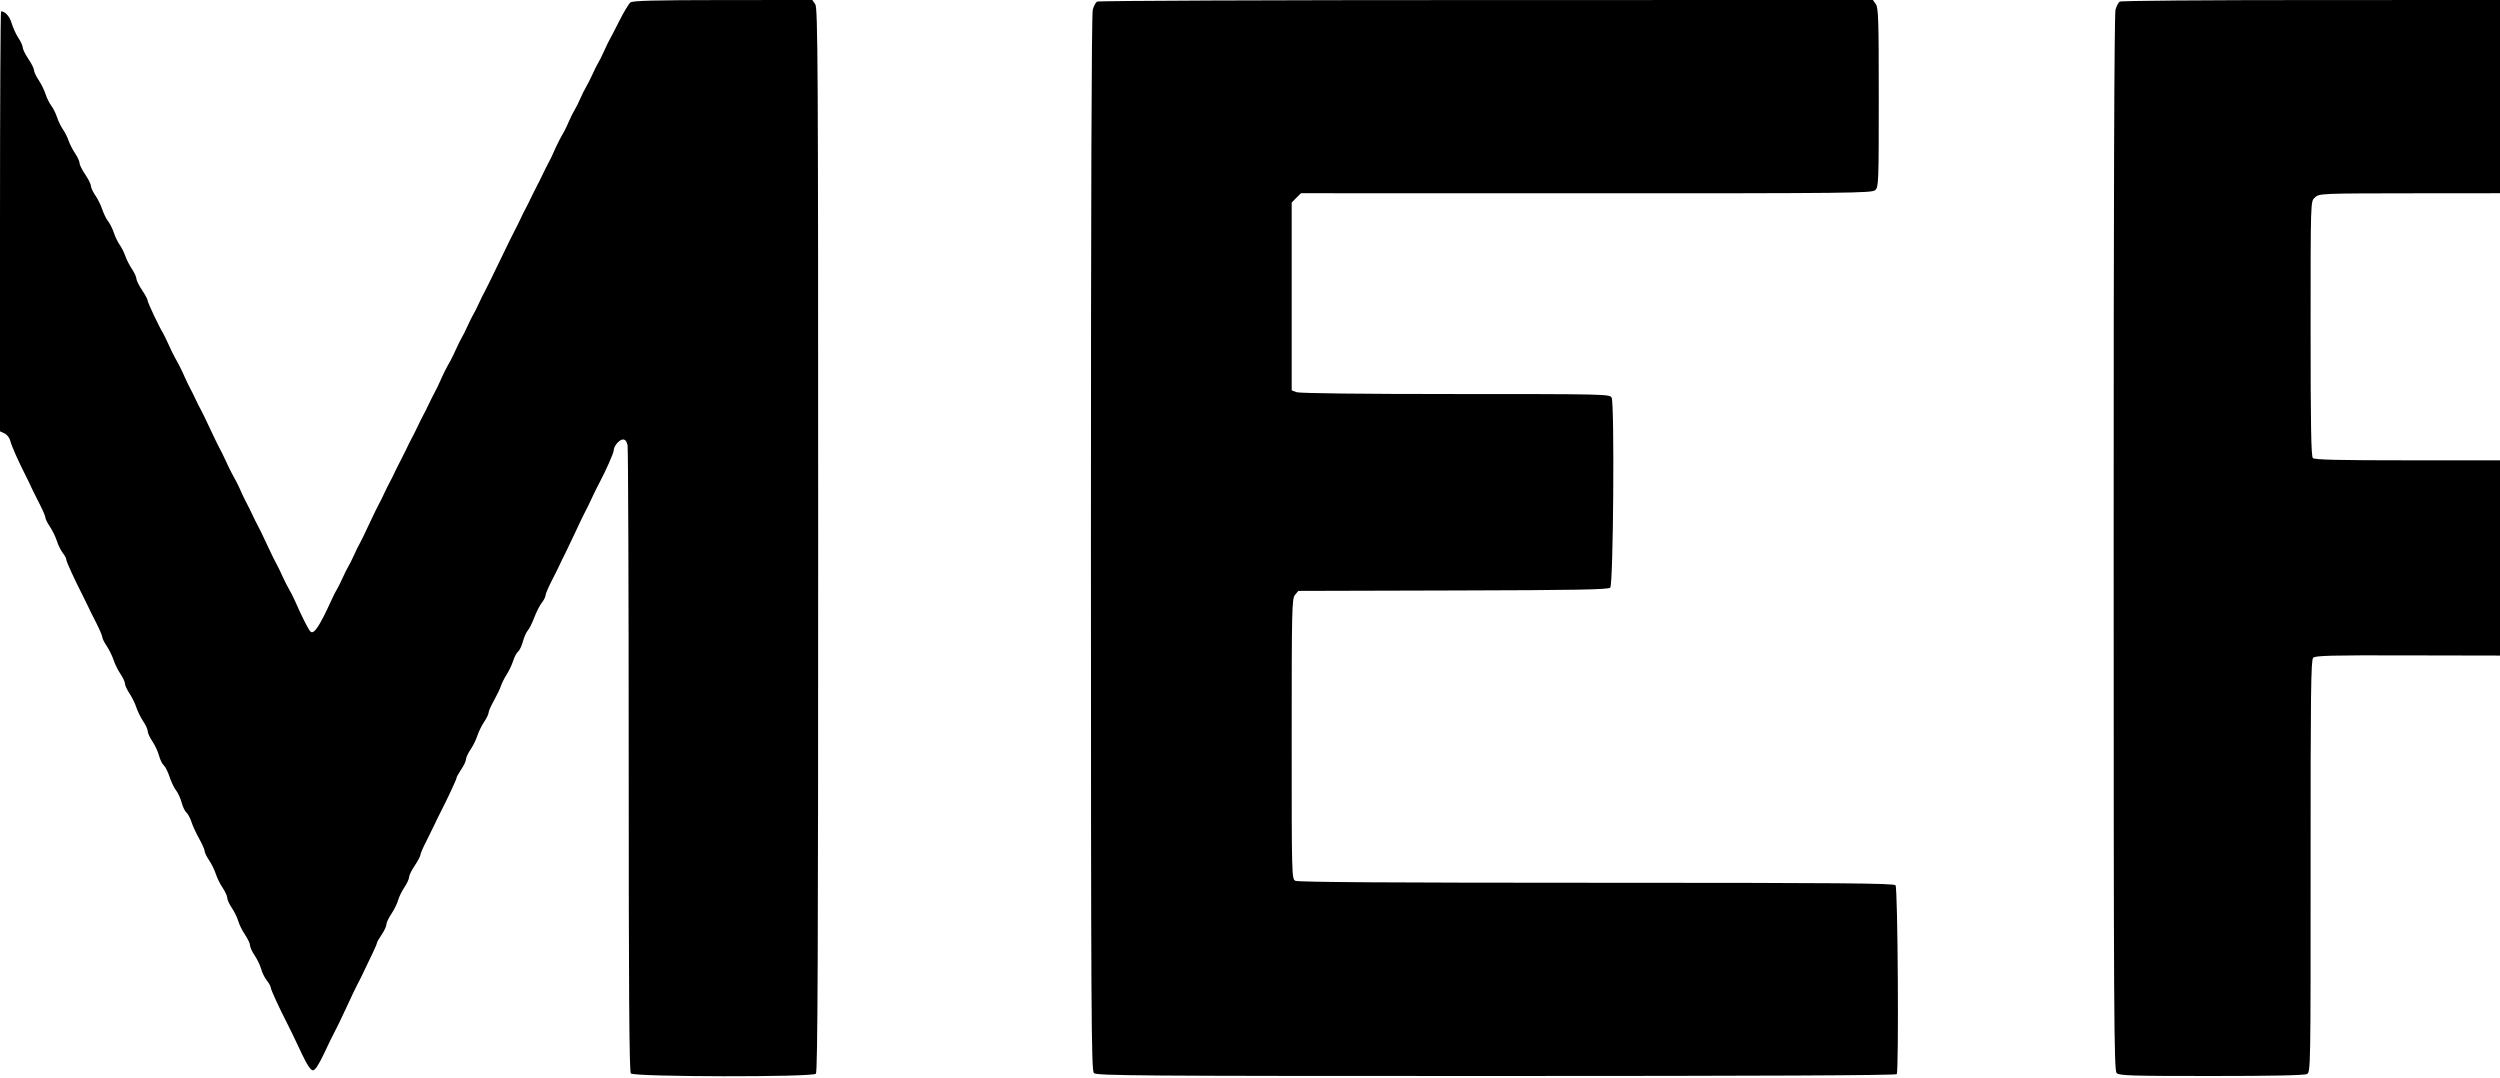
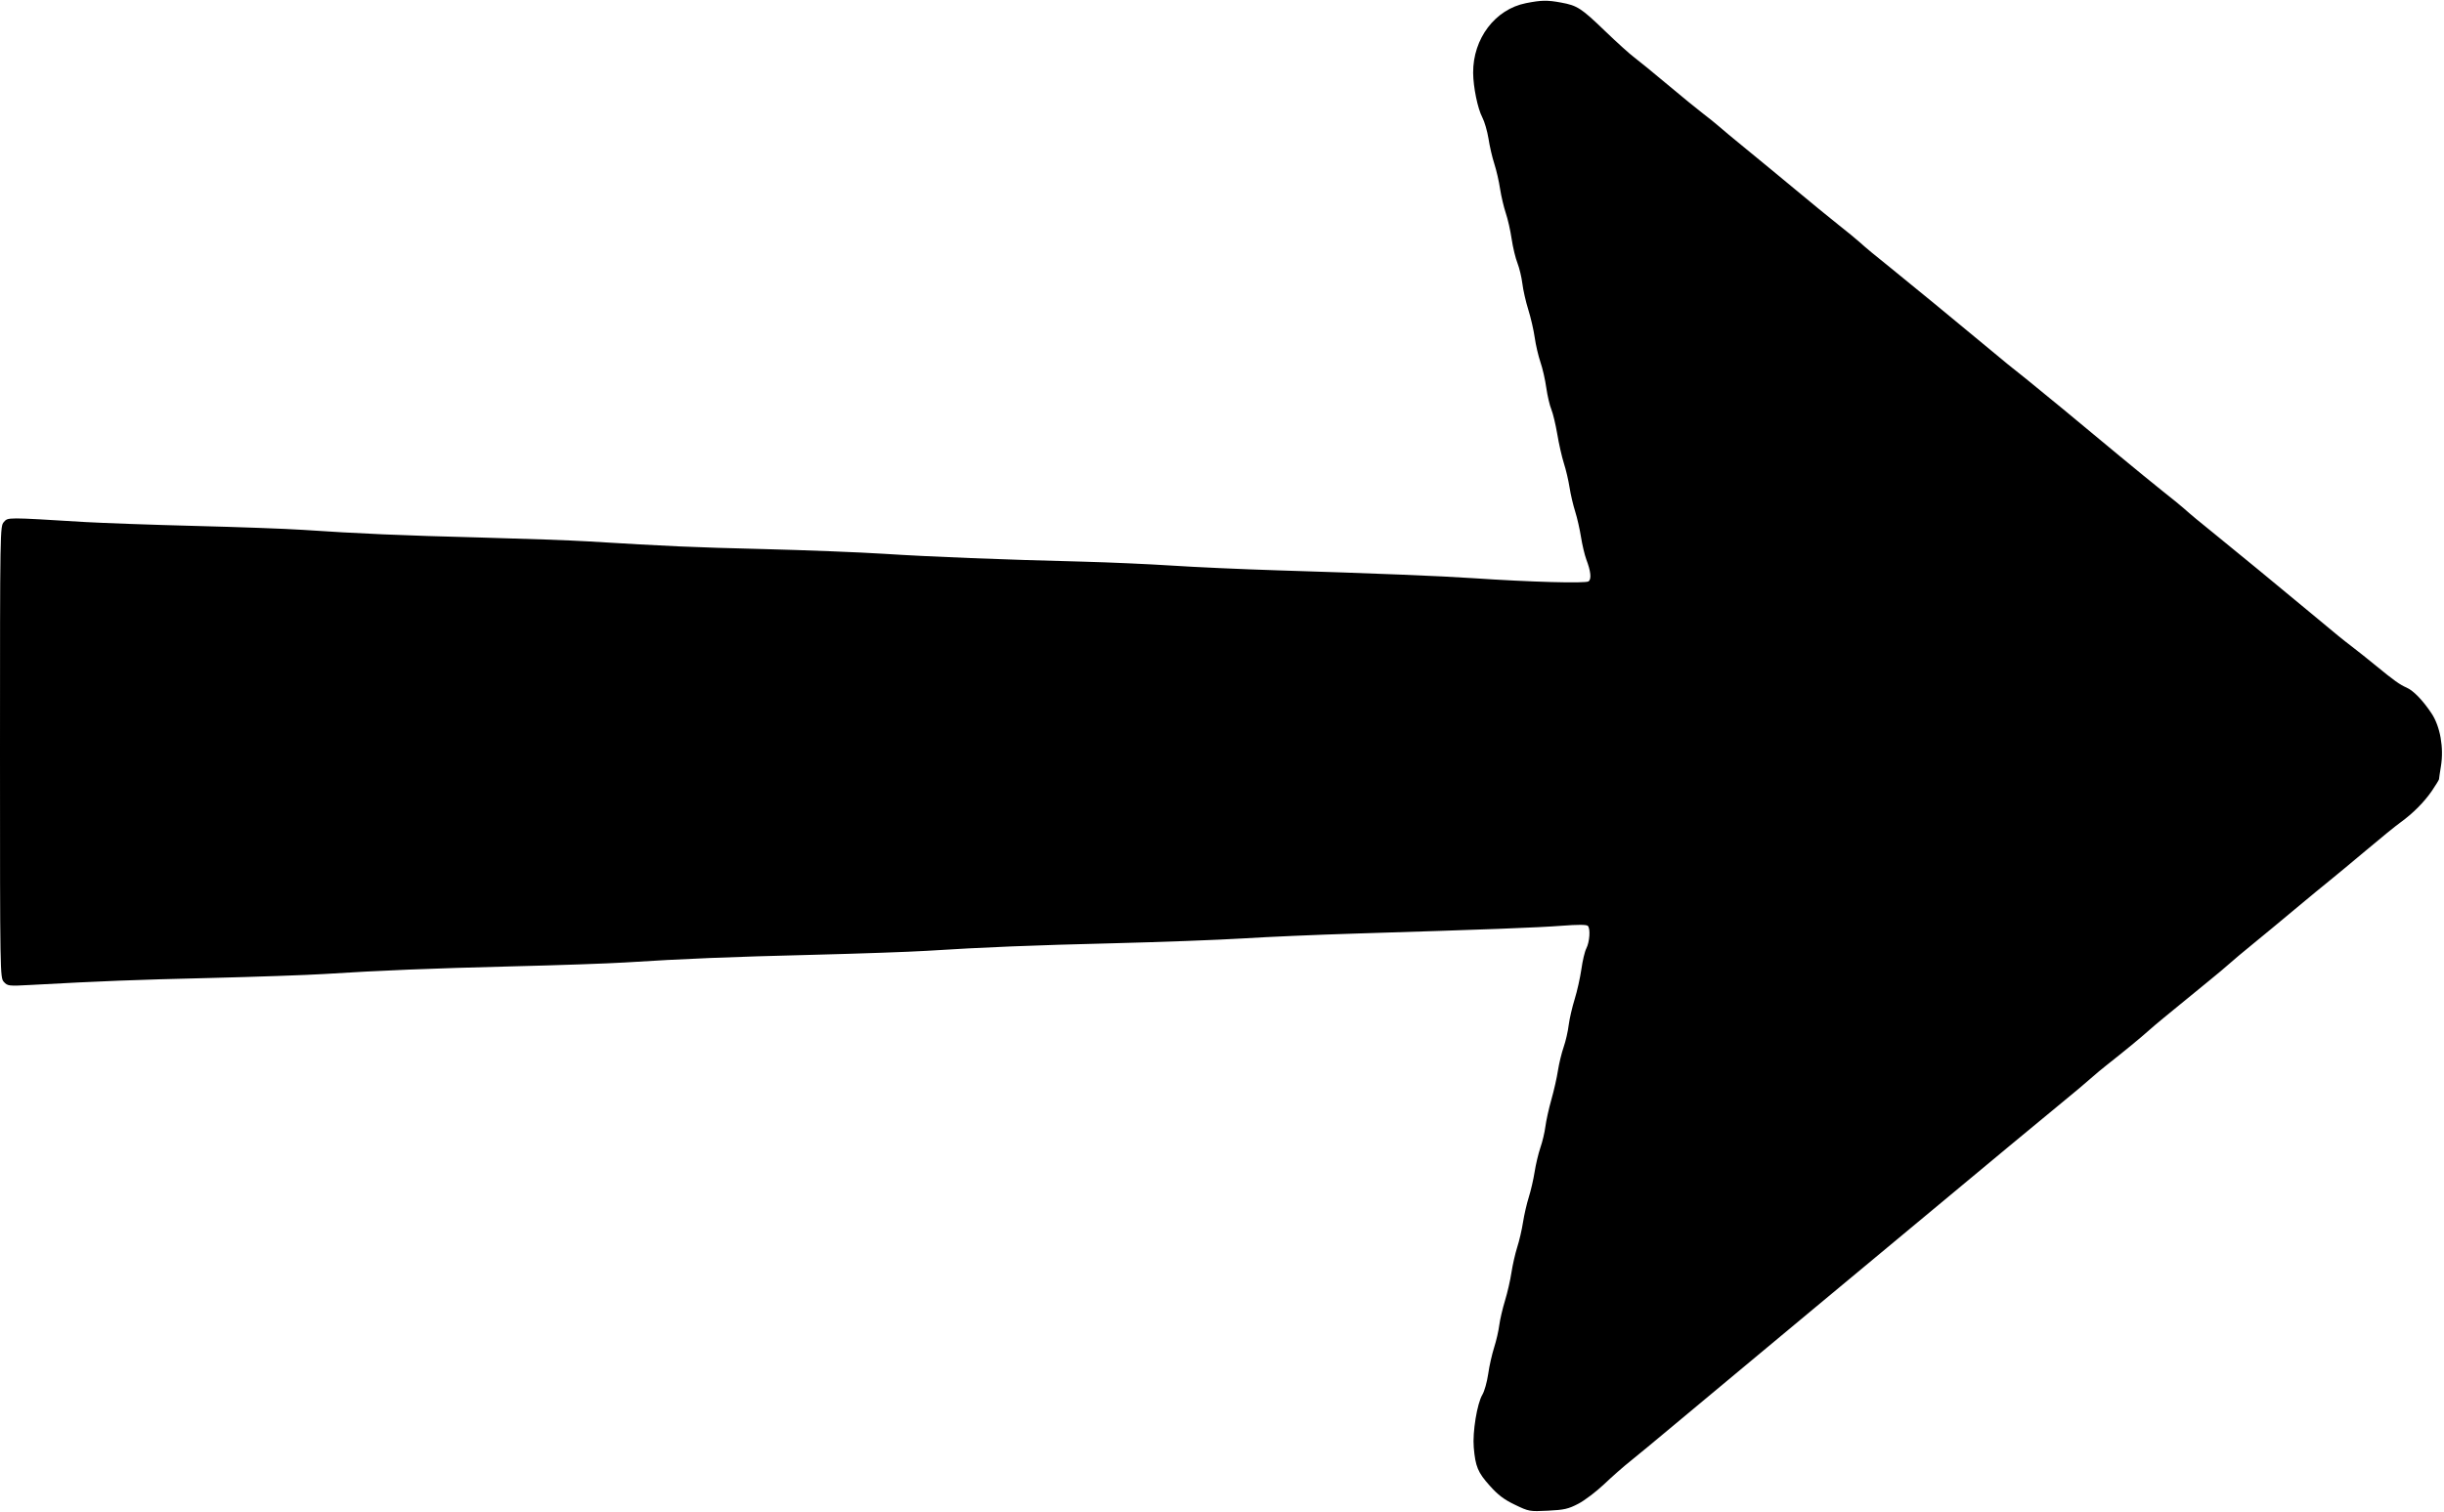
- <svg xmlns="http://www.w3.org/2000/svg" viewBox="0 0 418.68 180.42">
-   <path fill="currentColor" fill-rule="evenodd" d="M105.58 0.41 C105.3 0.63 104.46 2.02 103.72 3.5 C102.98 4.97 102.24 6.4 102.08 6.66 C101.93 6.92 101.51 7.78 101.16 8.57 C100.81 9.35 100.38 10.21 100.21 10.47 C100.04 10.73 99.61 11.59 99.26 12.37 C98.9 13.16 98.4 14.16 98.14 14.59 C97.87 15.03 97.45 15.89 97.19 16.5 C96.93 17.11 96.51 17.96 96.24 18.4 C95.97 18.84 95.54 19.69 95.29 20.3 C95.03 20.91 94.66 21.7 94.46 22.05 C93.8 23.19 93.26 24.25 92.77 25.38 C92.51 25.99 92.09 26.85 91.85 27.28 C91.61 27.72 91.18 28.58 90.89 29.19 C90.61 29.8 90.18 30.65 89.94 31.09 C89.71 31.53 89.28 32.39 88.99 32.99 C88.71 33.6 88.28 34.46 88.04 34.9 C87.8 35.33 87.38 36.19 87.1 36.8 C86.82 37.41 86.46 38.12 86.31 38.39 C86.15 38.65 84.99 41.01 83.74 43.62 C82.48 46.24 81.32 48.59 81.16 48.86 C81 49.12 80.58 49.97 80.22 50.76 C79.87 51.55 79.44 52.4 79.27 52.66 C79.1 52.93 78.67 53.78 78.32 54.57 C77.97 55.35 77.54 56.21 77.37 56.47 C77.2 56.74 76.77 57.59 76.42 58.38 C76.07 59.16 75.62 60.09 75.42 60.44 C74.72 61.66 74.22 62.67 73.74 63.77 C73.48 64.38 73.06 65.23 72.82 65.67 C72.58 66.11 72.15 66.97 71.86 67.58 C71.58 68.19 71.15 69.04 70.91 69.48 C70.67 69.91 70.25 70.77 69.96 71.38 C69.68 71.99 69.25 72.85 69.01 73.29 C68.77 73.72 68.34 74.58 68.06 75.19 C67.77 75.8 67.34 76.66 67.11 77.09 C66.87 77.53 66.44 78.39 66.15 79 C65.87 79.61 65.44 80.46 65.2 80.9 C64.97 81.34 64.54 82.19 64.26 82.8 C63.99 83.41 63.63 84.13 63.47 84.39 C63.31 84.65 62.58 86.15 61.85 87.72 C61.12 89.29 60.39 90.79 60.23 91.05 C60.06 91.31 59.64 92.17 59.29 92.96 C58.94 93.74 58.51 94.6 58.34 94.86 C58.17 95.12 57.74 95.98 57.39 96.76 C57.04 97.55 56.61 98.4 56.44 98.67 C56.26 98.93 55.83 99.78 55.48 100.57 C53.58 104.73 52.64 106.19 52.06 105.83 C51.75 105.64 50.65 103.49 49.37 100.57 C49.1 99.96 48.67 99.1 48.4 98.67 C48.14 98.23 47.63 97.23 47.28 96.45 C46.93 95.66 46.51 94.8 46.35 94.54 C46.18 94.28 45.45 92.78 44.72 91.21 C43.99 89.64 43.27 88.14 43.1 87.88 C42.95 87.62 42.59 86.9 42.31 86.29 C42.03 85.68 41.6 84.83 41.37 84.39 C41.13 83.95 40.71 83.1 40.44 82.49 C39.97 81.39 39.46 80.38 38.77 79.16 C38.57 78.81 38.12 77.88 37.77 77.09 C37.41 76.31 36.99 75.45 36.83 75.19 C36.67 74.93 35.94 73.43 35.21 71.86 C34.48 70.29 33.75 68.79 33.59 68.53 C33.43 68.26 33.07 67.55 32.79 66.94 C32.51 66.33 32.09 65.47 31.85 65.04 C31.61 64.6 31.19 63.74 30.93 63.13 C30.45 62.03 29.95 61.03 29.25 59.8 C29.05 59.45 28.6 58.52 28.25 57.74 C27.9 56.95 27.48 56.1 27.33 55.84 C26.6 54.64 24.74 50.69 24.73 50.35 C24.73 50.14 24.3 49.34 23.78 48.57 C23.26 47.8 22.84 46.94 22.84 46.66 C22.84 46.38 22.5 45.65 22.09 45.04 C21.69 44.44 21.19 43.47 21 42.9 C20.8 42.32 20.37 41.46 20.04 40.99 C19.71 40.52 19.27 39.61 19.06 38.96 C18.85 38.32 18.42 37.46 18.11 37.06 C17.79 36.66 17.36 35.77 17.13 35.09 C16.92 34.42 16.4 33.36 15.98 32.75 C15.56 32.14 15.22 31.41 15.22 31.13 C15.22 30.84 14.79 29.99 14.27 29.22 C13.75 28.45 13.32 27.59 13.32 27.31 C13.32 27.03 12.99 26.3 12.58 25.69 C12.17 25.09 11.68 24.12 11.48 23.54 C11.29 22.97 10.85 22.11 10.52 21.64 C10.19 21.17 9.75 20.25 9.54 19.61 C9.33 18.97 8.91 18.11 8.59 17.71 C8.28 17.3 7.84 16.42 7.62 15.74 C7.4 15.06 6.88 14.01 6.46 13.39 C6.05 12.79 5.71 12.06 5.7 11.77 C5.7 11.49 5.27 10.63 4.75 9.87 C4.23 9.1 3.81 8.24 3.81 7.96 C3.81 7.67 3.48 6.95 3.07 6.34 C2.67 5.73 2.17 4.63 1.95 3.89 C1.62 2.75 0.87 1.9 0.18 1.9 C0.08 1.9 0 17.73 0 37.07 L0 72.23 L0.75 72.58 C1.17 72.77 1.6 73.32 1.72 73.82 C1.91 74.64 3.16 77.44 4.37 79.79 C4.64 80.31 5.01 81.09 5.2 81.52 C5.4 81.94 6.01 83.19 6.58 84.3 C7.15 85.4 7.61 86.48 7.61 86.7 C7.61 86.92 7.95 87.6 8.36 88.2 C8.77 88.81 9.29 89.88 9.52 90.58 C9.74 91.28 10.19 92.19 10.51 92.6 C10.84 93.02 11.1 93.52 11.1 93.71 C11.09 94.03 12.55 97.2 13.88 99.78 C14.15 100.3 14.53 101.08 14.72 101.5 C14.91 101.93 15.53 103.18 16.1 104.28 C16.66 105.39 17.13 106.47 17.13 106.69 C17.13 106.91 17.46 107.58 17.87 108.19 C18.28 108.8 18.8 109.85 19.02 110.53 C19.24 111.21 19.76 112.26 20.18 112.87 C20.59 113.48 20.93 114.22 20.93 114.5 C20.93 114.78 21.27 115.51 21.68 116.12 C22.09 116.73 22.61 117.78 22.83 118.46 C23.05 119.14 23.57 120.19 23.99 120.81 C24.4 121.41 24.74 122.16 24.74 122.46 C24.74 122.76 25.09 123.52 25.52 124.16 C25.95 124.79 26.45 125.86 26.63 126.54 C26.81 127.22 27.17 127.95 27.42 128.16 C27.67 128.37 28.11 129.23 28.39 130.08 C28.67 130.93 29.16 131.96 29.49 132.37 C29.81 132.78 30.23 133.7 30.42 134.41 C30.61 135.13 30.98 135.89 31.23 136.09 C31.48 136.3 31.85 137 32.06 137.64 C32.26 138.28 32.84 139.53 33.34 140.43 C33.84 141.32 34.26 142.25 34.26 142.49 C34.26 142.74 34.59 143.43 35 144.04 C35.41 144.65 35.93 145.7 36.15 146.38 C36.37 147.06 36.89 148.11 37.31 148.72 C37.72 149.33 38.06 150.08 38.06 150.38 C38.06 150.68 38.41 151.44 38.84 152.07 C39.26 152.7 39.74 153.68 39.9 154.25 C40.06 154.83 40.57 155.85 41.03 156.53 C41.49 157.21 41.87 158.01 41.87 158.31 C41.87 158.61 42.22 159.37 42.64 160 C43.07 160.63 43.56 161.64 43.73 162.26 C43.89 162.87 44.33 163.76 44.7 164.22 C45.06 164.68 45.35 165.22 45.35 165.41 C45.35 165.73 46.78 168.84 48.14 171.48 C48.41 172 48.8 172.79 49 173.22 C49.21 173.66 49.93 175.19 50.62 176.63 C51.45 178.39 52.04 179.25 52.4 179.25 C52.77 179.25 53.35 178.37 54.25 176.48 C54.97 174.95 55.71 173.41 55.91 173.06 C56.37 172.21 56.81 171.31 58.21 168.31 C58.85 166.91 59.53 165.48 59.72 165.13 C59.91 164.78 60.23 164.14 60.45 163.71 C62.39 159.71 63.13 158.12 63.13 157.93 C63.12 157.81 63.47 157.18 63.91 156.54 C64.35 155.89 64.71 155.12 64.71 154.82 C64.71 154.52 65.08 153.72 65.55 153.04 C66.01 152.36 66.51 151.34 66.67 150.76 C66.83 150.19 67.31 149.21 67.74 148.58 C68.16 147.95 68.51 147.19 68.51 146.89 C68.51 146.6 68.94 145.72 69.46 144.96 C69.98 144.19 70.4 143.38 70.41 143.17 C70.41 142.95 70.88 141.87 71.45 140.77 C72.01 139.66 72.63 138.41 72.82 137.99 C73.01 137.56 73.39 136.79 73.66 136.26 C74.83 134 76.45 130.53 76.45 130.3 C76.44 130.16 76.8 129.52 77.23 128.87 C77.67 128.23 78.03 127.47 78.03 127.19 C78.03 126.91 78.37 126.17 78.78 125.56 C79.2 124.95 79.72 123.9 79.94 123.22 C80.16 122.54 80.68 121.49 81.09 120.88 C81.5 120.27 81.83 119.58 81.83 119.33 C81.83 119.09 82.25 118.16 82.75 117.27 C83.25 116.37 83.77 115.29 83.9 114.85 C84.04 114.42 84.47 113.56 84.86 112.95 C85.25 112.34 85.74 111.31 85.94 110.67 C86.14 110.03 86.51 109.33 86.76 109.12 C87.02 108.92 87.38 108.16 87.57 107.43 C87.76 106.71 88.13 105.89 88.38 105.6 C88.64 105.32 89.13 104.33 89.48 103.41 C89.83 102.49 90.39 101.38 90.73 100.95 C91.07 100.52 91.35 99.97 91.35 99.74 C91.35 99.51 91.81 98.41 92.38 97.3 C92.95 96.2 93.57 94.95 93.76 94.52 C93.95 94.1 94.32 93.32 94.6 92.8 C94.87 92.27 95.62 90.7 96.27 89.31 C96.91 87.91 97.6 86.48 97.78 86.14 C98.21 85.34 98.75 84.23 99.41 82.8 C99.7 82.19 100.12 81.34 100.36 80.9 C101.4 78.96 102.77 75.88 102.77 75.47 C102.77 74.73 103.71 73.6 104.33 73.6 C104.72 73.6 104.97 73.92 105.1 74.56 C105.2 75.08 105.29 98.87 105.29 127.42 C105.29 165.9 105.38 179.44 105.65 179.77 C106.15 180.36 136.05 180.42 136.64 179.82 C136.94 179.53 137.02 159.24 137.02 90.43 C137.02 10.37 136.97 1.34 136.53 0.7 L136.04 0 L121.07 0.01 C109.67 0.02 105.97 0.11 105.58 0.41 M183.72 0.27 C183.5 0.41 183.18 1.01 183.01 1.61 C182.8 2.31 182.7 33.82 182.7 90.96 C182.71 170.35 182.76 179.27 183.2 179.71 C183.64 180.15 190.51 180.2 250.58 180.2 C294.43 180.2 317.53 180.1 317.65 179.89 C318.02 179.3 317.83 148.71 317.45 148.26 C317.17 147.92 308.21 147.84 267.32 147.84 C233.62 147.84 217.35 147.74 216.93 147.51 C216.33 147.2 216.32 146.6 216.32 123.76 C216.32 101.91 216.36 100.28 216.87 99.64 L217.43 98.96 L243.34 98.89 C264.11 98.84 269.34 98.74 269.67 98.41 C270.19 97.89 270.41 67.54 269.9 66.58 C269.59 66.01 268.65 65.99 243.76 65.99 C227.76 65.99 217.64 65.87 217.13 65.68 L216.32 65.37 L216.32 49.64 L216.32 33.92 L217.09 33.14 L217.87 32.36 L265.67 32.37 C310.01 32.38 313.51 32.34 314.05 31.84 C314.61 31.34 314.64 30.53 314.64 16.36 C314.64 3.34 314.58 1.32 314.15 0.7 L313.66 0 L248.89 0.01 C213.27 0.01 183.94 0.12 183.72 0.27 M355 0.27 C354.78 0.41 354.46 1.01 354.29 1.61 C354.08 2.31 353.97 33.82 353.98 90.96 C353.98 170.35 354.03 179.27 354.48 179.71 C354.91 180.14 356.86 180.2 370.35 180.2 C380.39 180.2 385.95 180.09 386.35 179.87 C386.96 179.55 386.97 178.88 386.96 145.07 C386.95 116.09 387.02 110.53 387.39 110.16 C387.75 109.79 390.49 109.72 403.26 109.76 L418.68 109.79 L418.68 93.45 L418.68 77.09 L403.2 77.09 C391.59 77.09 387.63 77 387.34 76.71 C387.05 76.42 386.96 71.18 386.96 55.03 C386.96 33.78 386.96 33.73 387.63 33.12 C388.45 32.38 388.2 32.39 405.28 32.37 L418.68 32.36 L418.68 16.18 L418.68 0 L387.04 0.01 C369.64 0.01 355.22 0.12 355 0.27" />
+ <svg xmlns="http://www.w3.org/2000/svg" viewBox="0 0 401.27 248.24">
+   <path fill="currentColor" fill-rule="evenodd" d="M250.54 0.52 C245.48 1.52 241.83 6.34 241.87 11.97 C241.89 14.32 242.61 17.82 243.37 19.27 C243.74 19.97 244.19 21.54 244.39 22.76 C244.57 23.98 245 25.83 245.34 26.88 C245.68 27.93 246.11 29.78 246.29 31.01 C246.48 32.23 246.9 34.01 247.22 34.97 C247.55 35.93 247.99 37.86 248.19 39.24 C248.4 40.64 248.83 42.43 249.15 43.22 C249.46 44.02 249.82 45.52 249.95 46.56 C250.07 47.6 250.51 49.53 250.92 50.84 C251.33 52.15 251.81 54.22 251.98 55.44 C252.15 56.66 252.58 58.48 252.92 59.48 C253.27 60.49 253.7 62.38 253.88 63.69 C254.07 65 254.44 66.6 254.71 67.24 C254.98 67.89 255.41 69.71 255.68 71.28 C255.94 72.86 256.43 75.01 256.76 76.06 C257.1 77.1 257.52 78.9 257.7 80.06 C257.88 81.21 258.3 83 258.63 84.03 C258.96 85.07 259.38 86.95 259.58 88.21 C259.78 89.47 260.17 91.11 260.44 91.85 C261.19 93.82 261.32 95.07 260.83 95.47 C260.39 95.84 251.17 95.58 241.85 94.95 C236.75 94.6 225.5 94.15 209.66 93.66 C203.9 93.48 196.12 93.13 192.37 92.88 C188.62 92.64 182.13 92.35 177.94 92.24 C164.92 91.92 152.54 91.43 145.18 90.95 C141.29 90.7 132.37 90.35 125.35 90.17 C113.52 89.88 109.81 89.71 96.58 88.91 C93.88 88.74 85.88 88.46 78.82 88.27 C66.18 87.95 58.72 87.63 49.64 87.01 C47.11 86.84 39.19 86.55 32.04 86.37 C24.88 86.19 16.75 85.89 13.96 85.73 C0.98 84.94 1.34 84.94 0.63 85.73 C0.01 86.42 0 86.88 0 123.49 C0 160.09 0.01 160.55 0.63 161.25 C1.25 161.93 1.41 161.95 5.07 161.75 C17.01 161.1 21.93 160.91 34.41 160.61 C42 160.42 50.43 160.13 53.13 159.96 C62.61 159.36 70.53 159.04 84.05 158.7 C91.55 158.52 99.91 158.23 102.61 158.06 C112.12 157.45 120.02 157.13 133.53 156.8 C141.03 156.61 149.39 156.32 152.09 156.15 C161.59 155.55 169.51 155.23 183.01 154.9 C190.52 154.71 200.01 154.36 204.11 154.11 C208.21 153.85 216.41 153.5 222.34 153.32 C244.16 152.65 252.57 152.33 256.43 152.03 C259.05 151.83 260.49 151.83 260.7 152.05 C261.15 152.5 261 154.69 260.45 155.76 C260.19 156.26 259.83 157.8 259.64 159.17 C259.44 160.55 258.95 162.76 258.54 164.08 C258.13 165.4 257.69 167.31 257.56 168.32 C257.44 169.34 257.07 170.98 256.73 171.95 C256.39 172.93 255.97 174.67 255.79 175.82 C255.62 176.96 255.13 179.11 254.71 180.59 C254.29 182.07 253.85 184.07 253.73 185.02 C253.61 185.97 253.24 187.53 252.9 188.5 C252.57 189.47 252.15 191.26 251.96 192.47 C251.77 193.69 251.34 195.54 251.01 196.59 C250.68 197.63 250.25 199.49 250.06 200.71 C249.87 201.94 249.44 203.79 249.1 204.84 C248.77 205.88 248.35 207.74 248.16 208.97 C247.98 210.2 247.5 212.28 247.1 213.59 C246.7 214.9 246.28 216.71 246.16 217.62 C246.05 218.53 245.67 220.17 245.32 221.27 C244.97 222.37 244.52 224.33 244.34 225.64 C244.15 226.95 243.72 228.48 243.39 229.03 C242.52 230.47 241.75 235.19 241.97 237.7 C242.24 240.84 242.64 241.81 244.59 243.98 C245.94 245.5 246.94 246.26 248.72 247.11 C251.02 248.22 251.13 248.24 254.15 248.09 C256.82 247.96 257.49 247.81 259.14 246.95 C260.18 246.41 262.11 244.94 263.42 243.7 C264.72 242.46 266.63 240.78 267.66 239.97 C268.68 239.16 271.99 236.42 275.01 233.89 C278.03 231.36 283.16 227.08 286.42 224.38 C289.67 221.67 294.78 217.42 297.78 214.92 C300.77 212.43 305.37 208.61 307.98 206.44 C310.6 204.27 315.27 200.38 318.36 197.81 C326.03 191.41 334.95 184.02 337.89 181.61 C340.84 179.19 342.45 177.84 343.63 176.79 C344.12 176.35 345.07 175.56 345.73 175.04 C349.02 172.44 351.31 170.56 352.87 169.17 C354.08 168.1 354.78 167.53 362.87 160.92 C364.05 159.97 365.49 158.75 366.07 158.23 C366.65 157.7 368.35 156.28 369.86 155.05 C371.36 153.83 374.47 151.26 376.76 149.34 C379.06 147.42 381.65 145.28 382.52 144.59 C383.39 143.89 386.06 141.68 388.45 139.67 C390.83 137.66 393.38 135.59 394.11 135.07 C396.17 133.58 398.01 131.73 399.28 129.88 C399.92 128.94 400.44 128.08 400.45 127.97 C400.45 127.86 400.59 126.91 400.76 125.87 C401.27 122.81 400.65 119.3 399.22 117.15 C397.78 114.99 396.25 113.41 395.12 112.92 C394.02 112.44 393.05 111.75 390.15 109.37 C388.87 108.32 387.08 106.89 386.17 106.2 C384.35 104.8 384.36 104.81 379.29 100.59 C374.7 96.77 366.72 90.2 363.84 87.88 C361.03 85.62 359.72 84.53 358.58 83.51 C358.09 83.07 356.52 81.79 355.08 80.66 C353.65 79.52 350.5 76.95 348.09 74.95 C341.66 69.59 334.5 63.69 333 62.5 C330.32 60.38 329.22 59.49 325.88 56.7 C321.18 52.79 313.28 46.3 310.56 44.11 C307.77 41.88 306.42 40.76 305.28 39.73 C304.8 39.29 303.23 38.01 301.8 36.88 C300.36 35.74 297.22 33.17 294.81 31.16 C292.4 29.16 288.77 26.16 286.73 24.5 C284.7 22.84 282.63 21.13 282.15 20.69 C281.66 20.26 280.51 19.33 279.59 18.63 C278.67 17.93 276.05 15.79 273.76 13.87 C271.48 11.95 269.03 9.96 268.34 9.44 C267.64 8.93 265.48 6.98 263.54 5.11 C259.61 1.33 258.98 0.91 256.3 0.42 C254.03 0 253.07 0.02 250.54 0.52" />
</svg>
